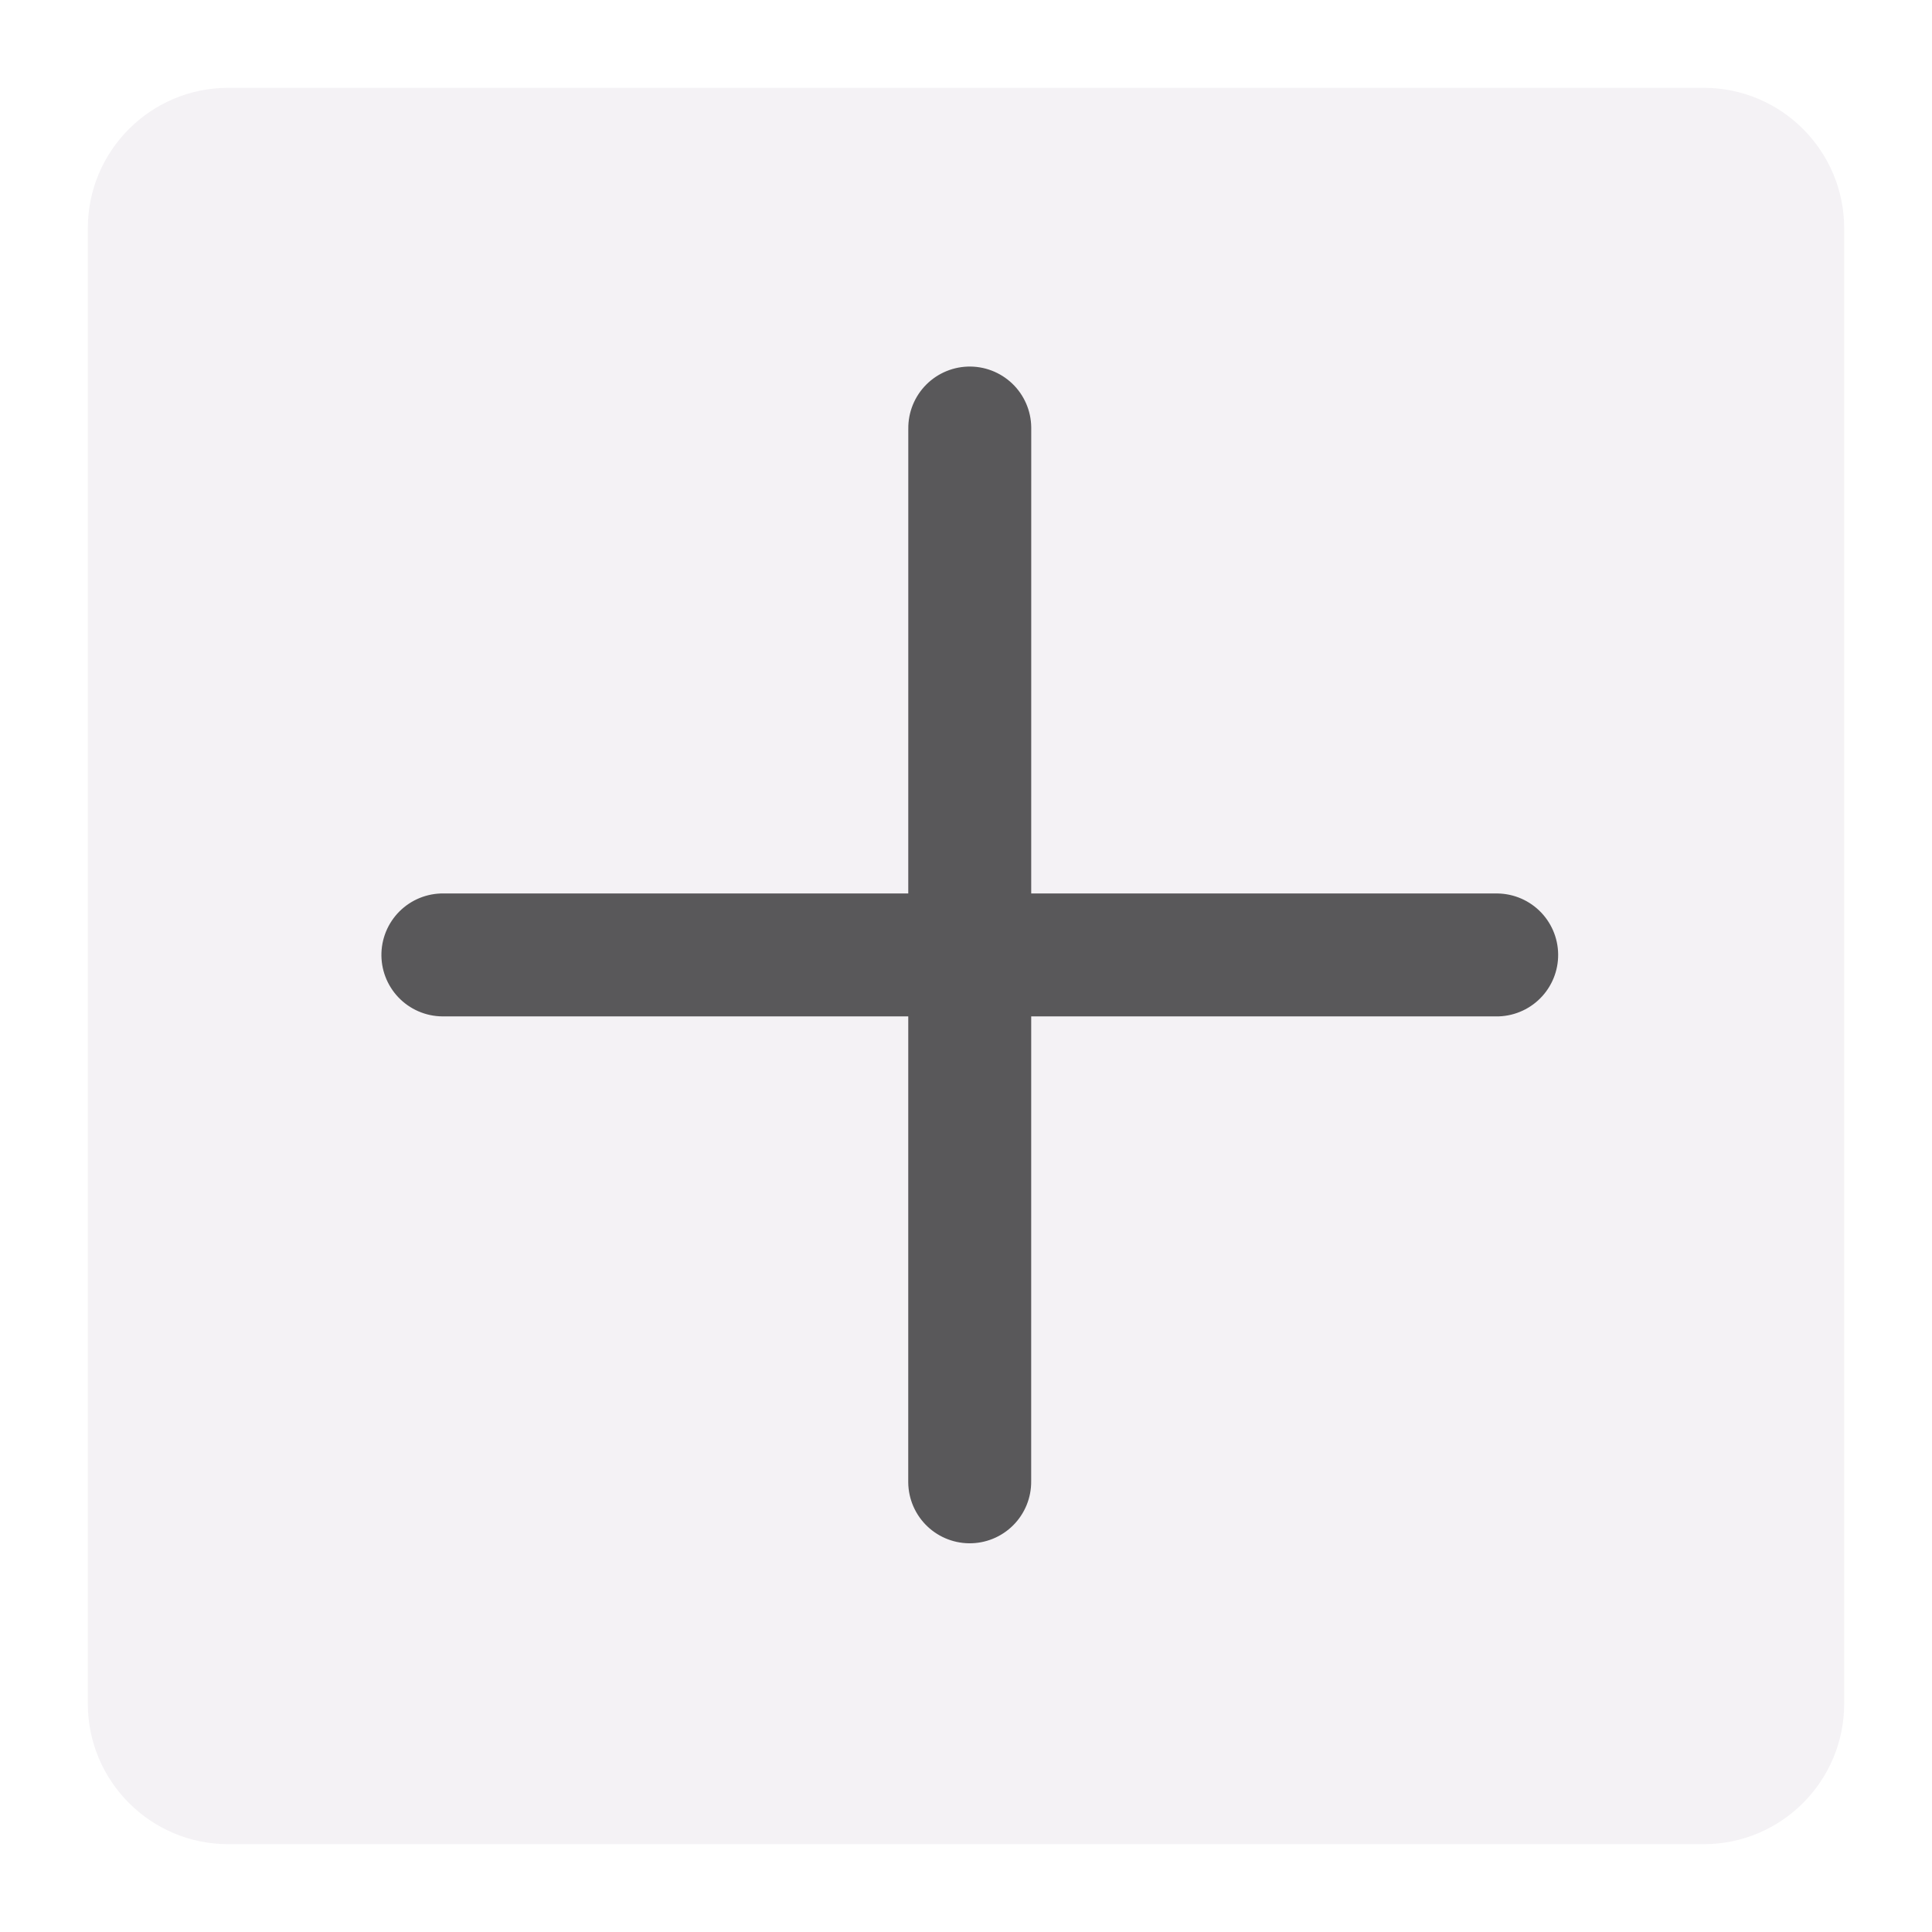
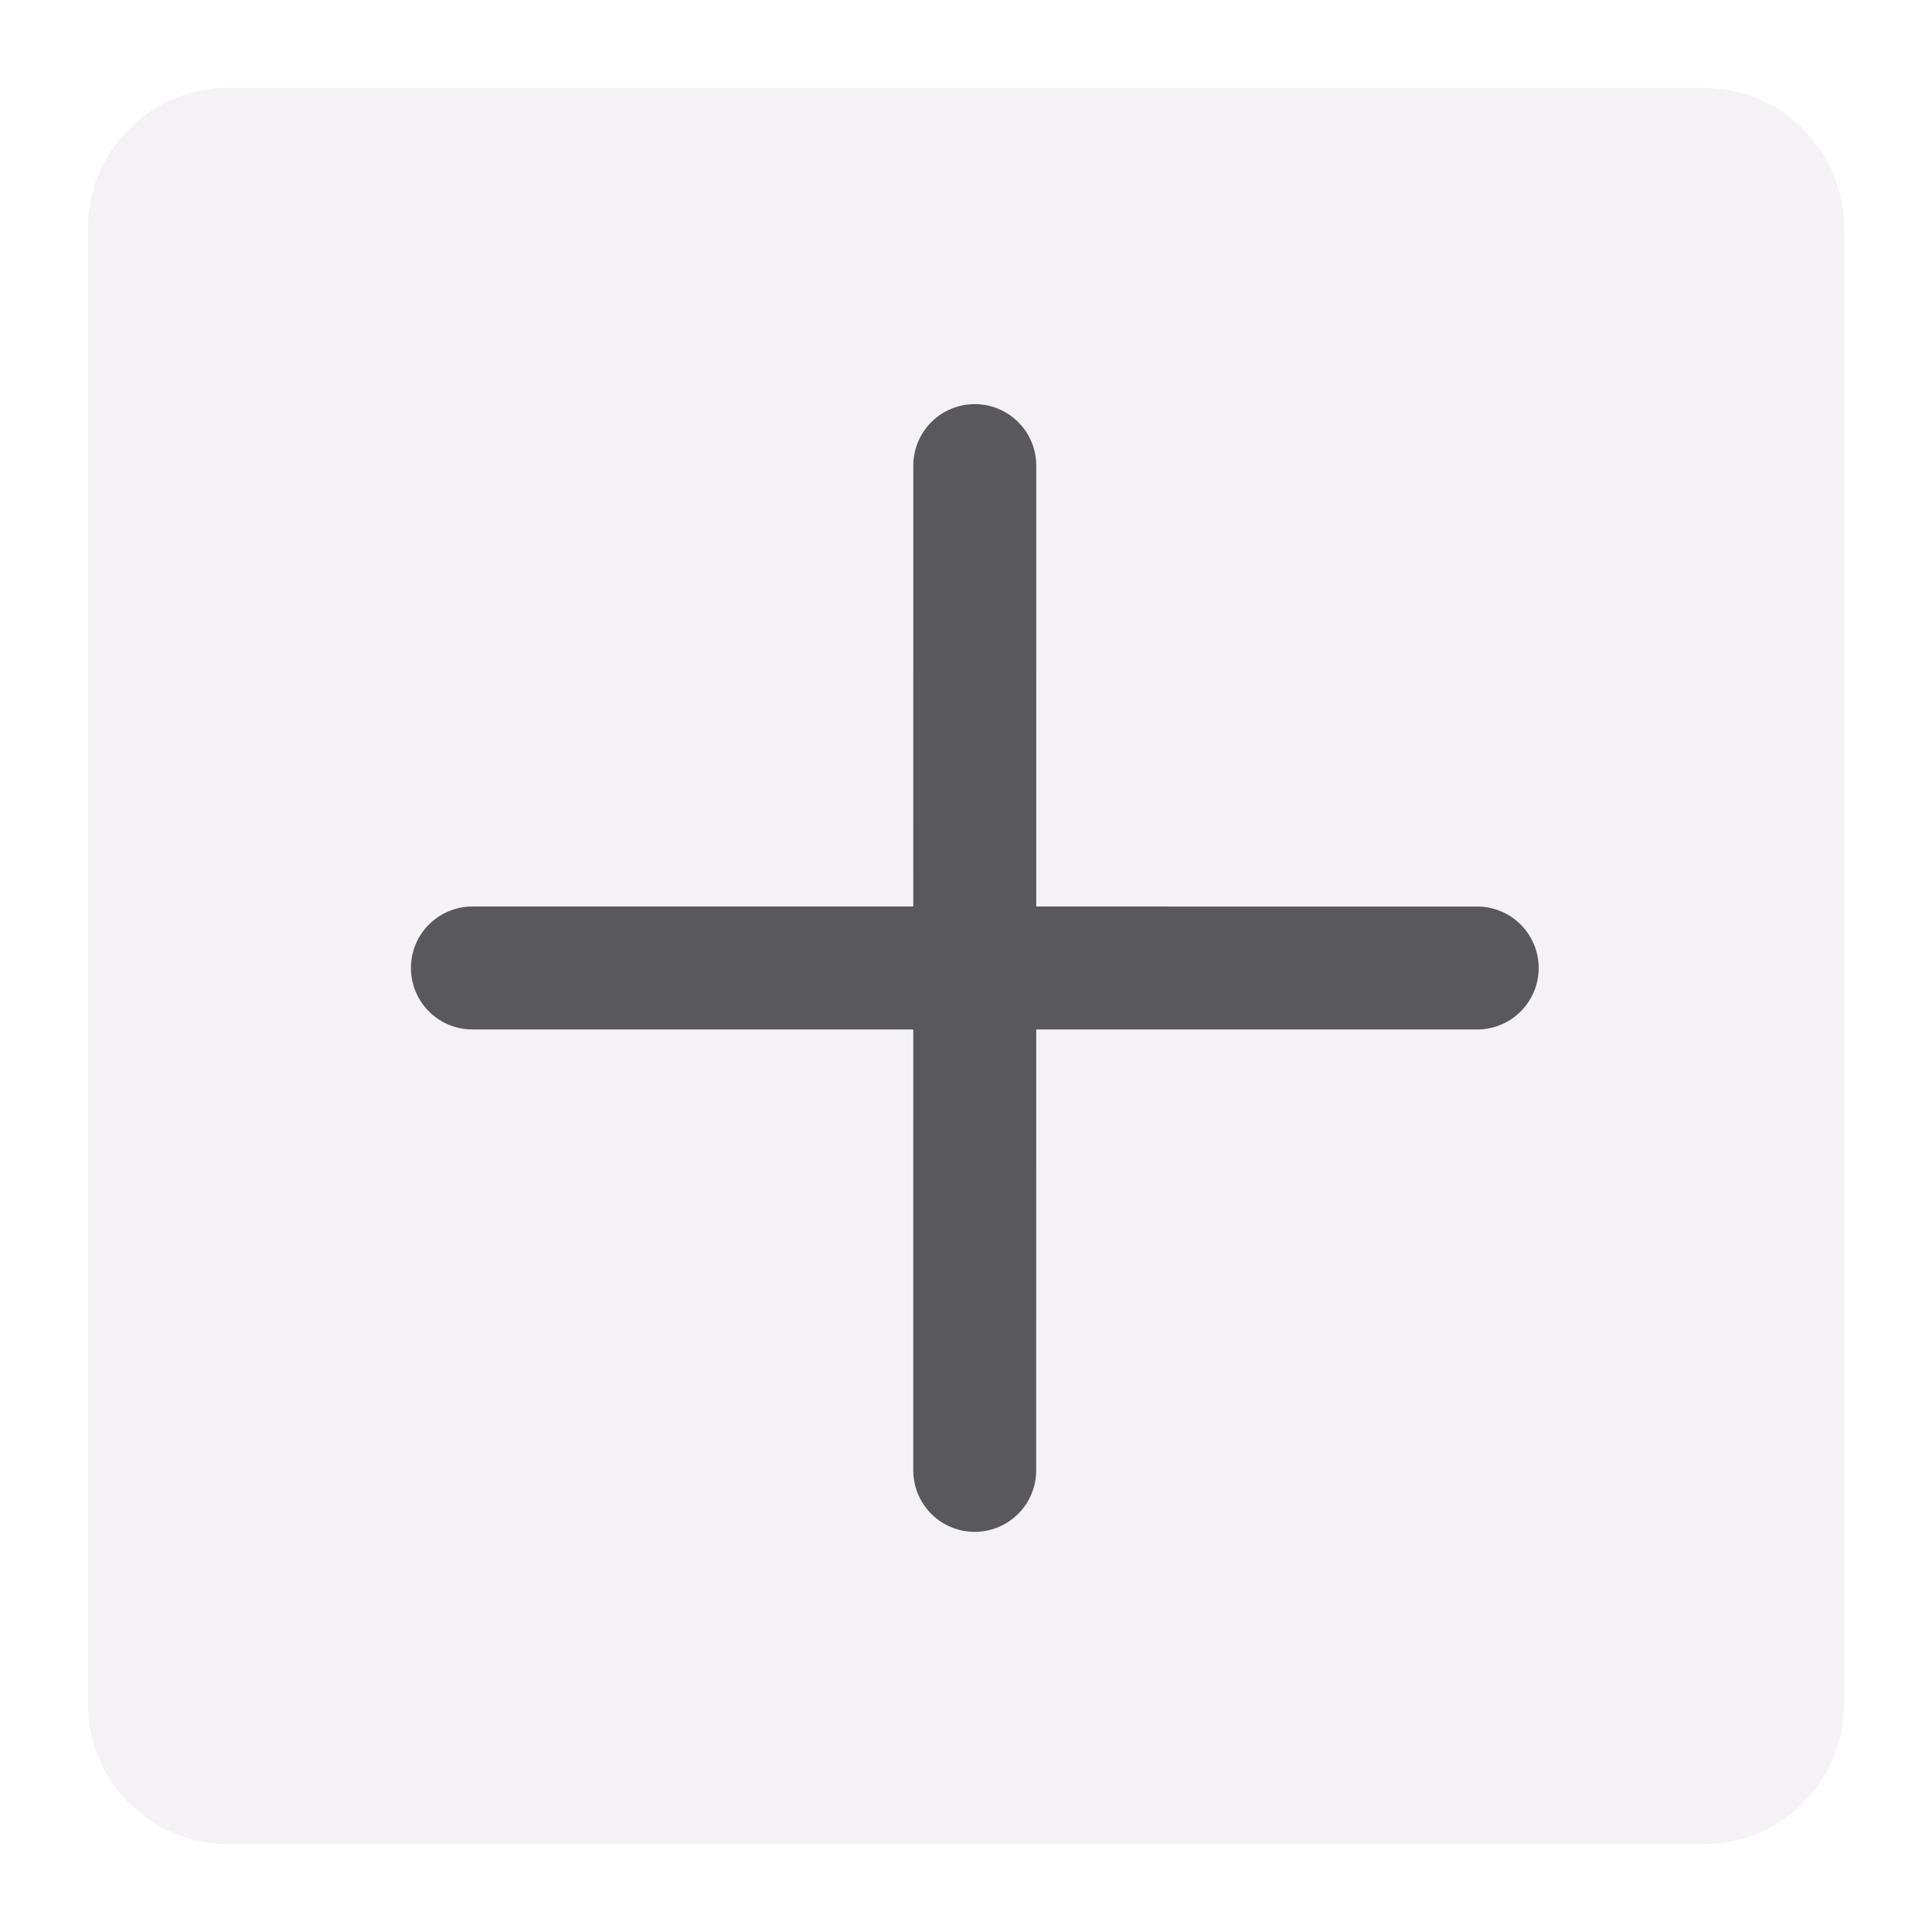
<svg xmlns="http://www.w3.org/2000/svg" width="110px" height="110px" viewBox="0 0 110 110" version="1.1">
  <g id="Miniature---Add" stroke="none" stroke-width="1" fill="none" fill-rule="evenodd">
    <rect id="Area" fill="#F4F2F5" x="5" y="5" width="100" height="100" rx="8" />
-     <g id="Icon" transform="translate(55.21443, 54.77522) rotate(45) translate(-55.21443, -54.77522) translate(33.71443, 33.27522)" stroke="#59585A" stroke-linecap="round" stroke-width="7">
-       <line x1="42.427" y1="-1.49600344e-13" x2="-1.83997573e-17" y2="42.425" id="Line" />
-       <line x1="42.423" y1="1.88813599e-13" x2="-2.63484297e-13" y2="42.428" id="Line" transform="translate(21.21158, 21.21402) scale(-1, 1) translate(-21.21158, -21.21402) " />
+     <g id="Icon" transform="translate(55.5, 55.5) rotate(45) translate(-55.5, -55.5) translate(35, 35)" stroke="#59585A" stroke-linecap="round" stroke-width="7">
+       <line x1="40.454" y1="-1.42642188e-13" x2="-1.75439546e-17" y2="40.452" id="Line" />
+       <line x1="40.45" y1="1.9589485e-13" x2="-2.56516973e-13" y2="40.455" id="Line" transform="translate(20.225, 20.22732) scale(-1, 1) translate(-20.225, -20.22732) " />
    </g>
  </g>
</svg>
